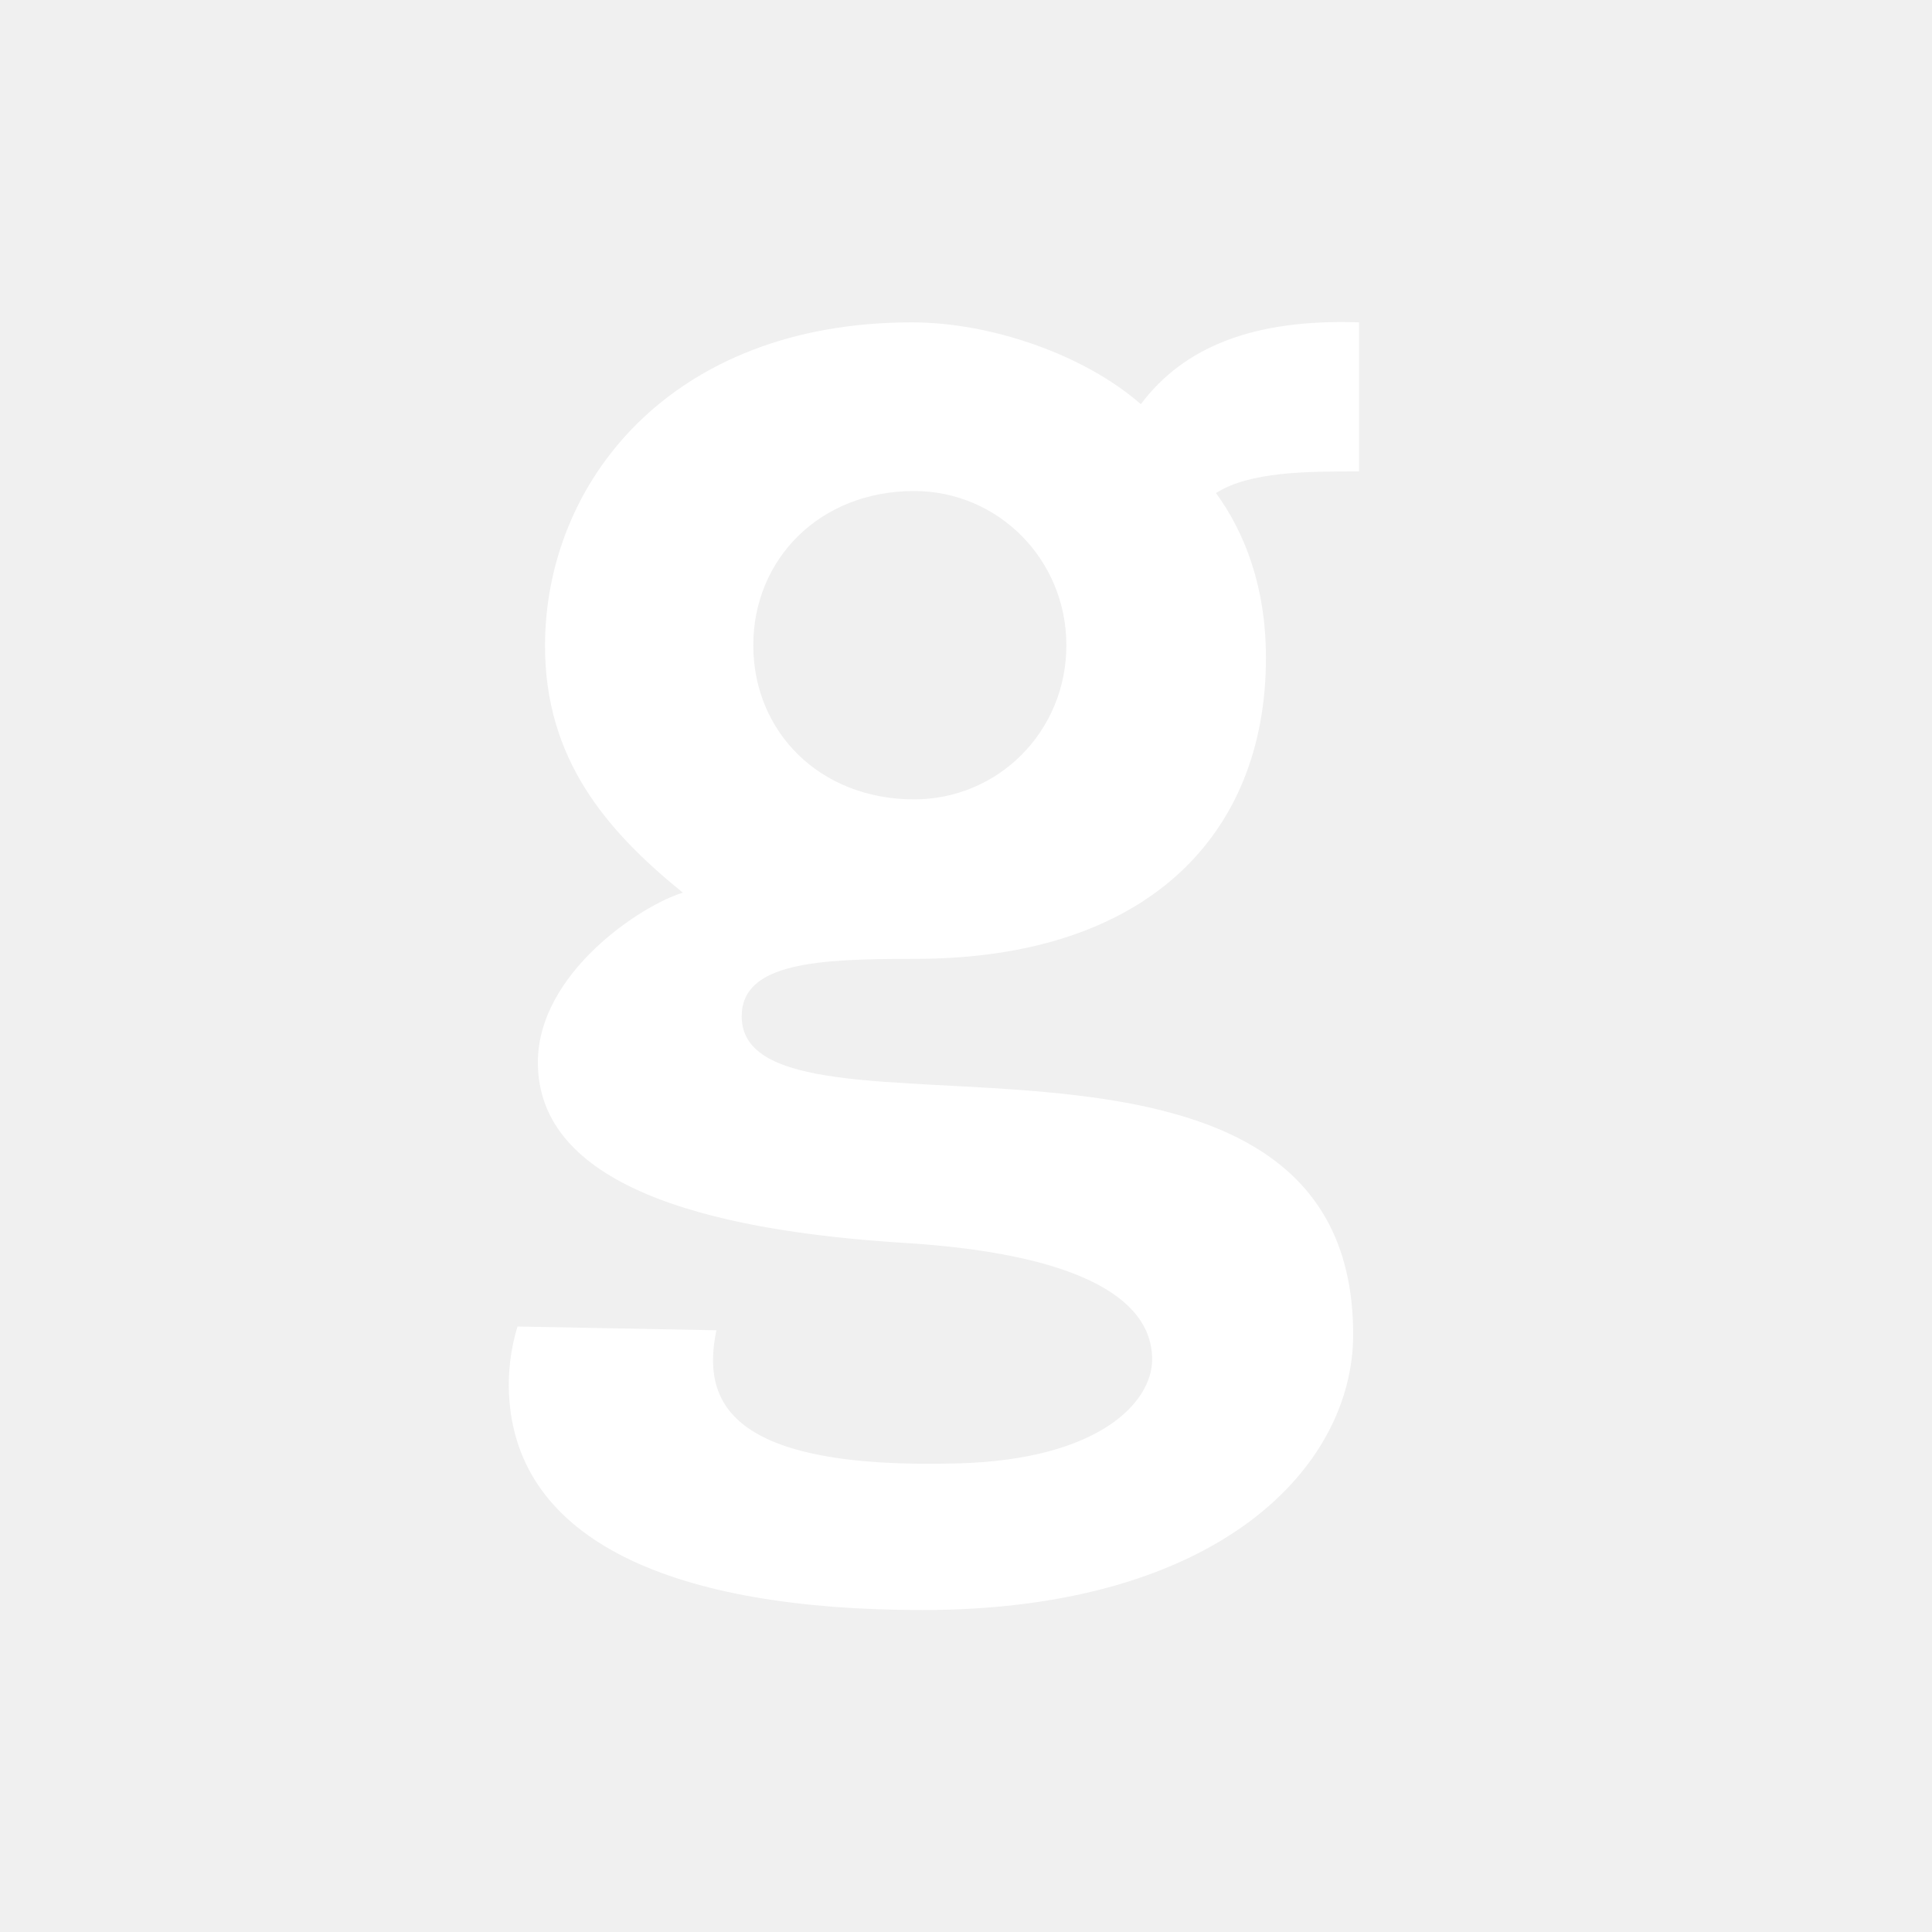
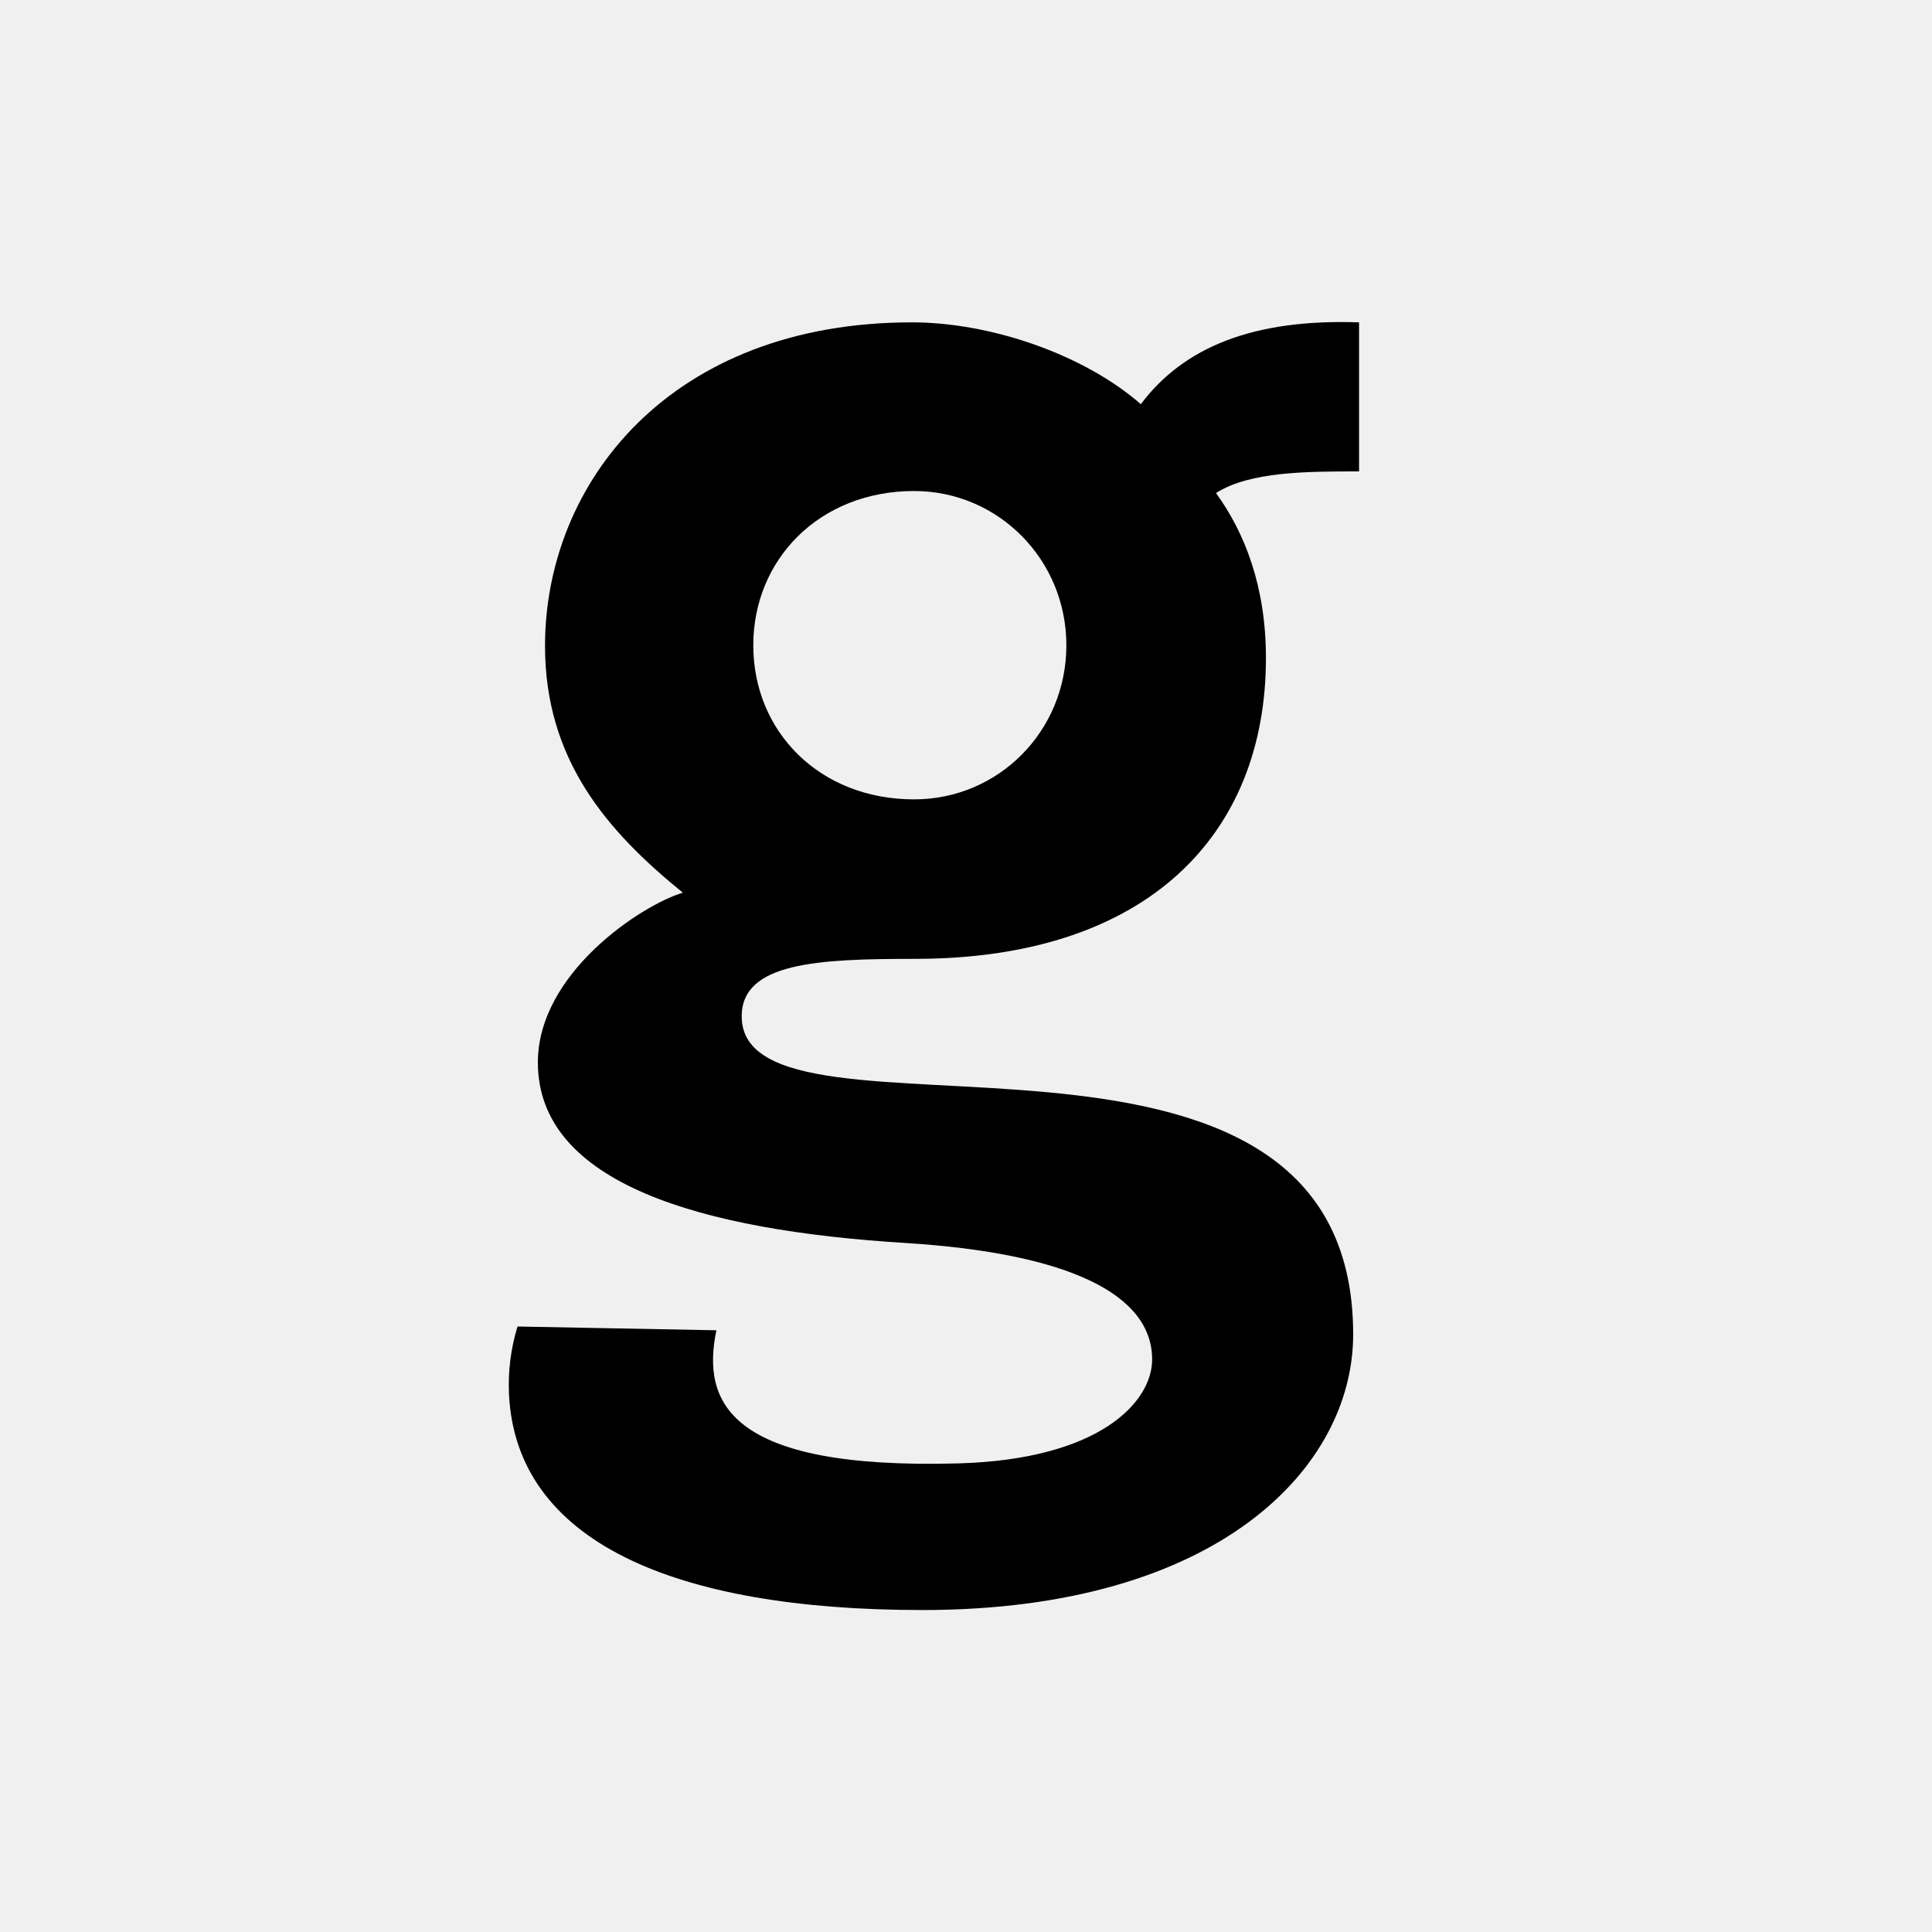
<svg xmlns="http://www.w3.org/2000/svg" width="20" height="20" viewBox="0 0 20 20" fill="none">
-   <path d="M11.039 6.68C11.039 7.572 10.333 8.275 9.463 8.275C8.482 8.275 7.798 7.572 7.798 6.68C7.798 5.792 8.482 5.083 9.463 5.083C10.333 5.083 11.039 5.792 11.039 6.68ZM5.357 13.732C5.288 13.959 5.258 14.196 5.269 14.432C5.342 15.95 6.96 16.667 9.549 16.667C12.62 16.667 14.008 15.185 14.008 13.814C14.008 9.963 7.678 12.077 7.678 10.521C7.678 9.962 8.473 9.926 9.472 9.926C11.886 9.926 13.105 8.632 13.105 6.812C13.105 6.069 12.884 5.512 12.588 5.104C12.938 4.88 13.534 4.88 14.069 4.88V3.337C12.976 3.299 12.253 3.593 11.81 4.184C11.219 3.668 10.255 3.337 9.44 3.337C6.937 3.337 5.642 4.999 5.642 6.687C5.642 7.856 6.272 8.595 7.069 9.241C6.641 9.369 5.568 10.073 5.568 10.998C5.568 12.252 7.257 12.737 9.371 12.867C11.088 12.975 11.927 13.408 11.927 14.073C11.927 14.507 11.395 15.108 9.919 15.149C7.524 15.215 7.264 14.505 7.416 13.771L5.357 13.732Z" fill="white" />
+   <path d="M11.039 6.68C11.039 7.572 10.333 8.275 9.463 8.275C8.482 8.275 7.798 7.572 7.798 6.68C7.798 5.792 8.482 5.083 9.463 5.083C10.333 5.083 11.039 5.792 11.039 6.68ZM5.357 13.732C5.288 13.959 5.258 14.196 5.269 14.432C5.342 15.95 6.96 16.667 9.549 16.667C12.62 16.667 14.008 15.185 14.008 13.814C14.008 9.963 7.678 12.077 7.678 10.521C7.678 9.962 8.473 9.926 9.472 9.926C11.886 9.926 13.105 8.632 13.105 6.812C13.105 6.069 12.884 5.512 12.588 5.104C12.938 4.88 13.534 4.88 14.069 4.88V3.337C12.976 3.299 12.253 3.593 11.81 4.184C11.219 3.668 10.255 3.337 9.44 3.337C6.937 3.337 5.642 4.999 5.642 6.687C5.642 7.856 6.272 8.595 7.069 9.241C6.641 9.369 5.568 10.073 5.568 10.998C5.568 12.252 7.257 12.737 9.371 12.867C11.088 12.975 11.927 13.408 11.927 14.073C11.927 14.507 11.395 15.108 9.919 15.149C7.524 15.215 7.264 14.505 7.416 13.771L5.357 13.732Z" fill="black" />
</svg>
